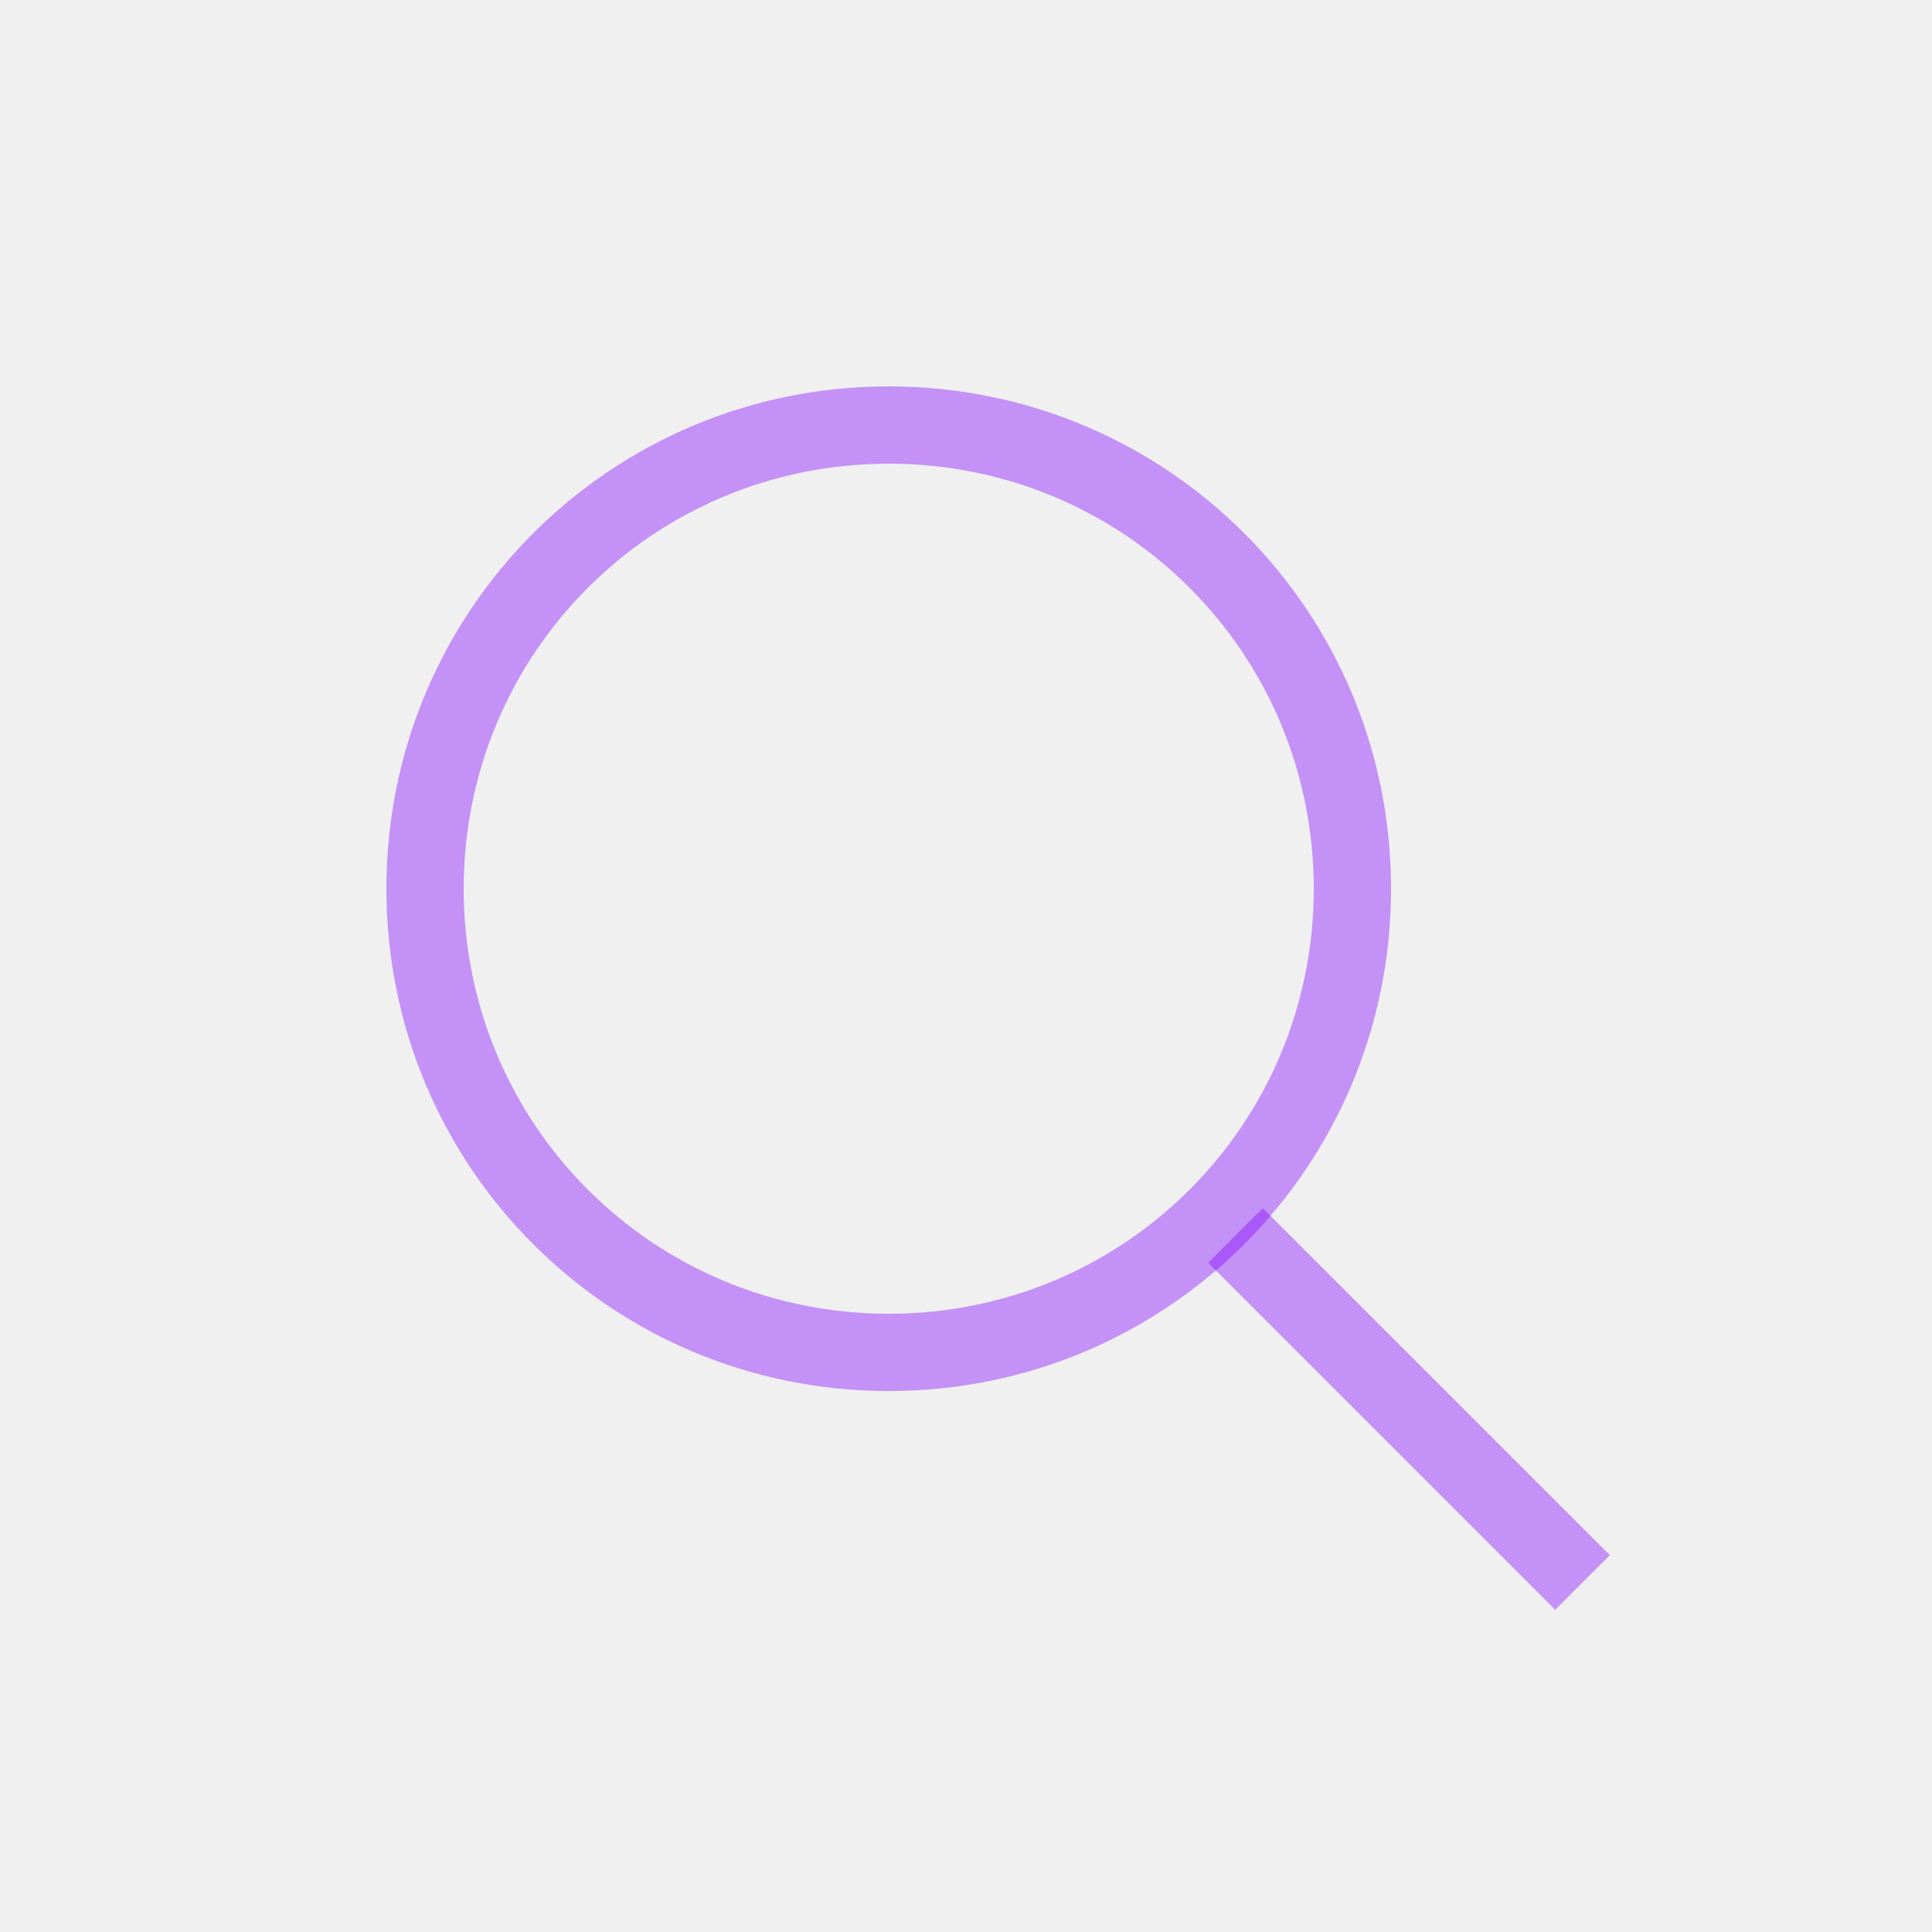
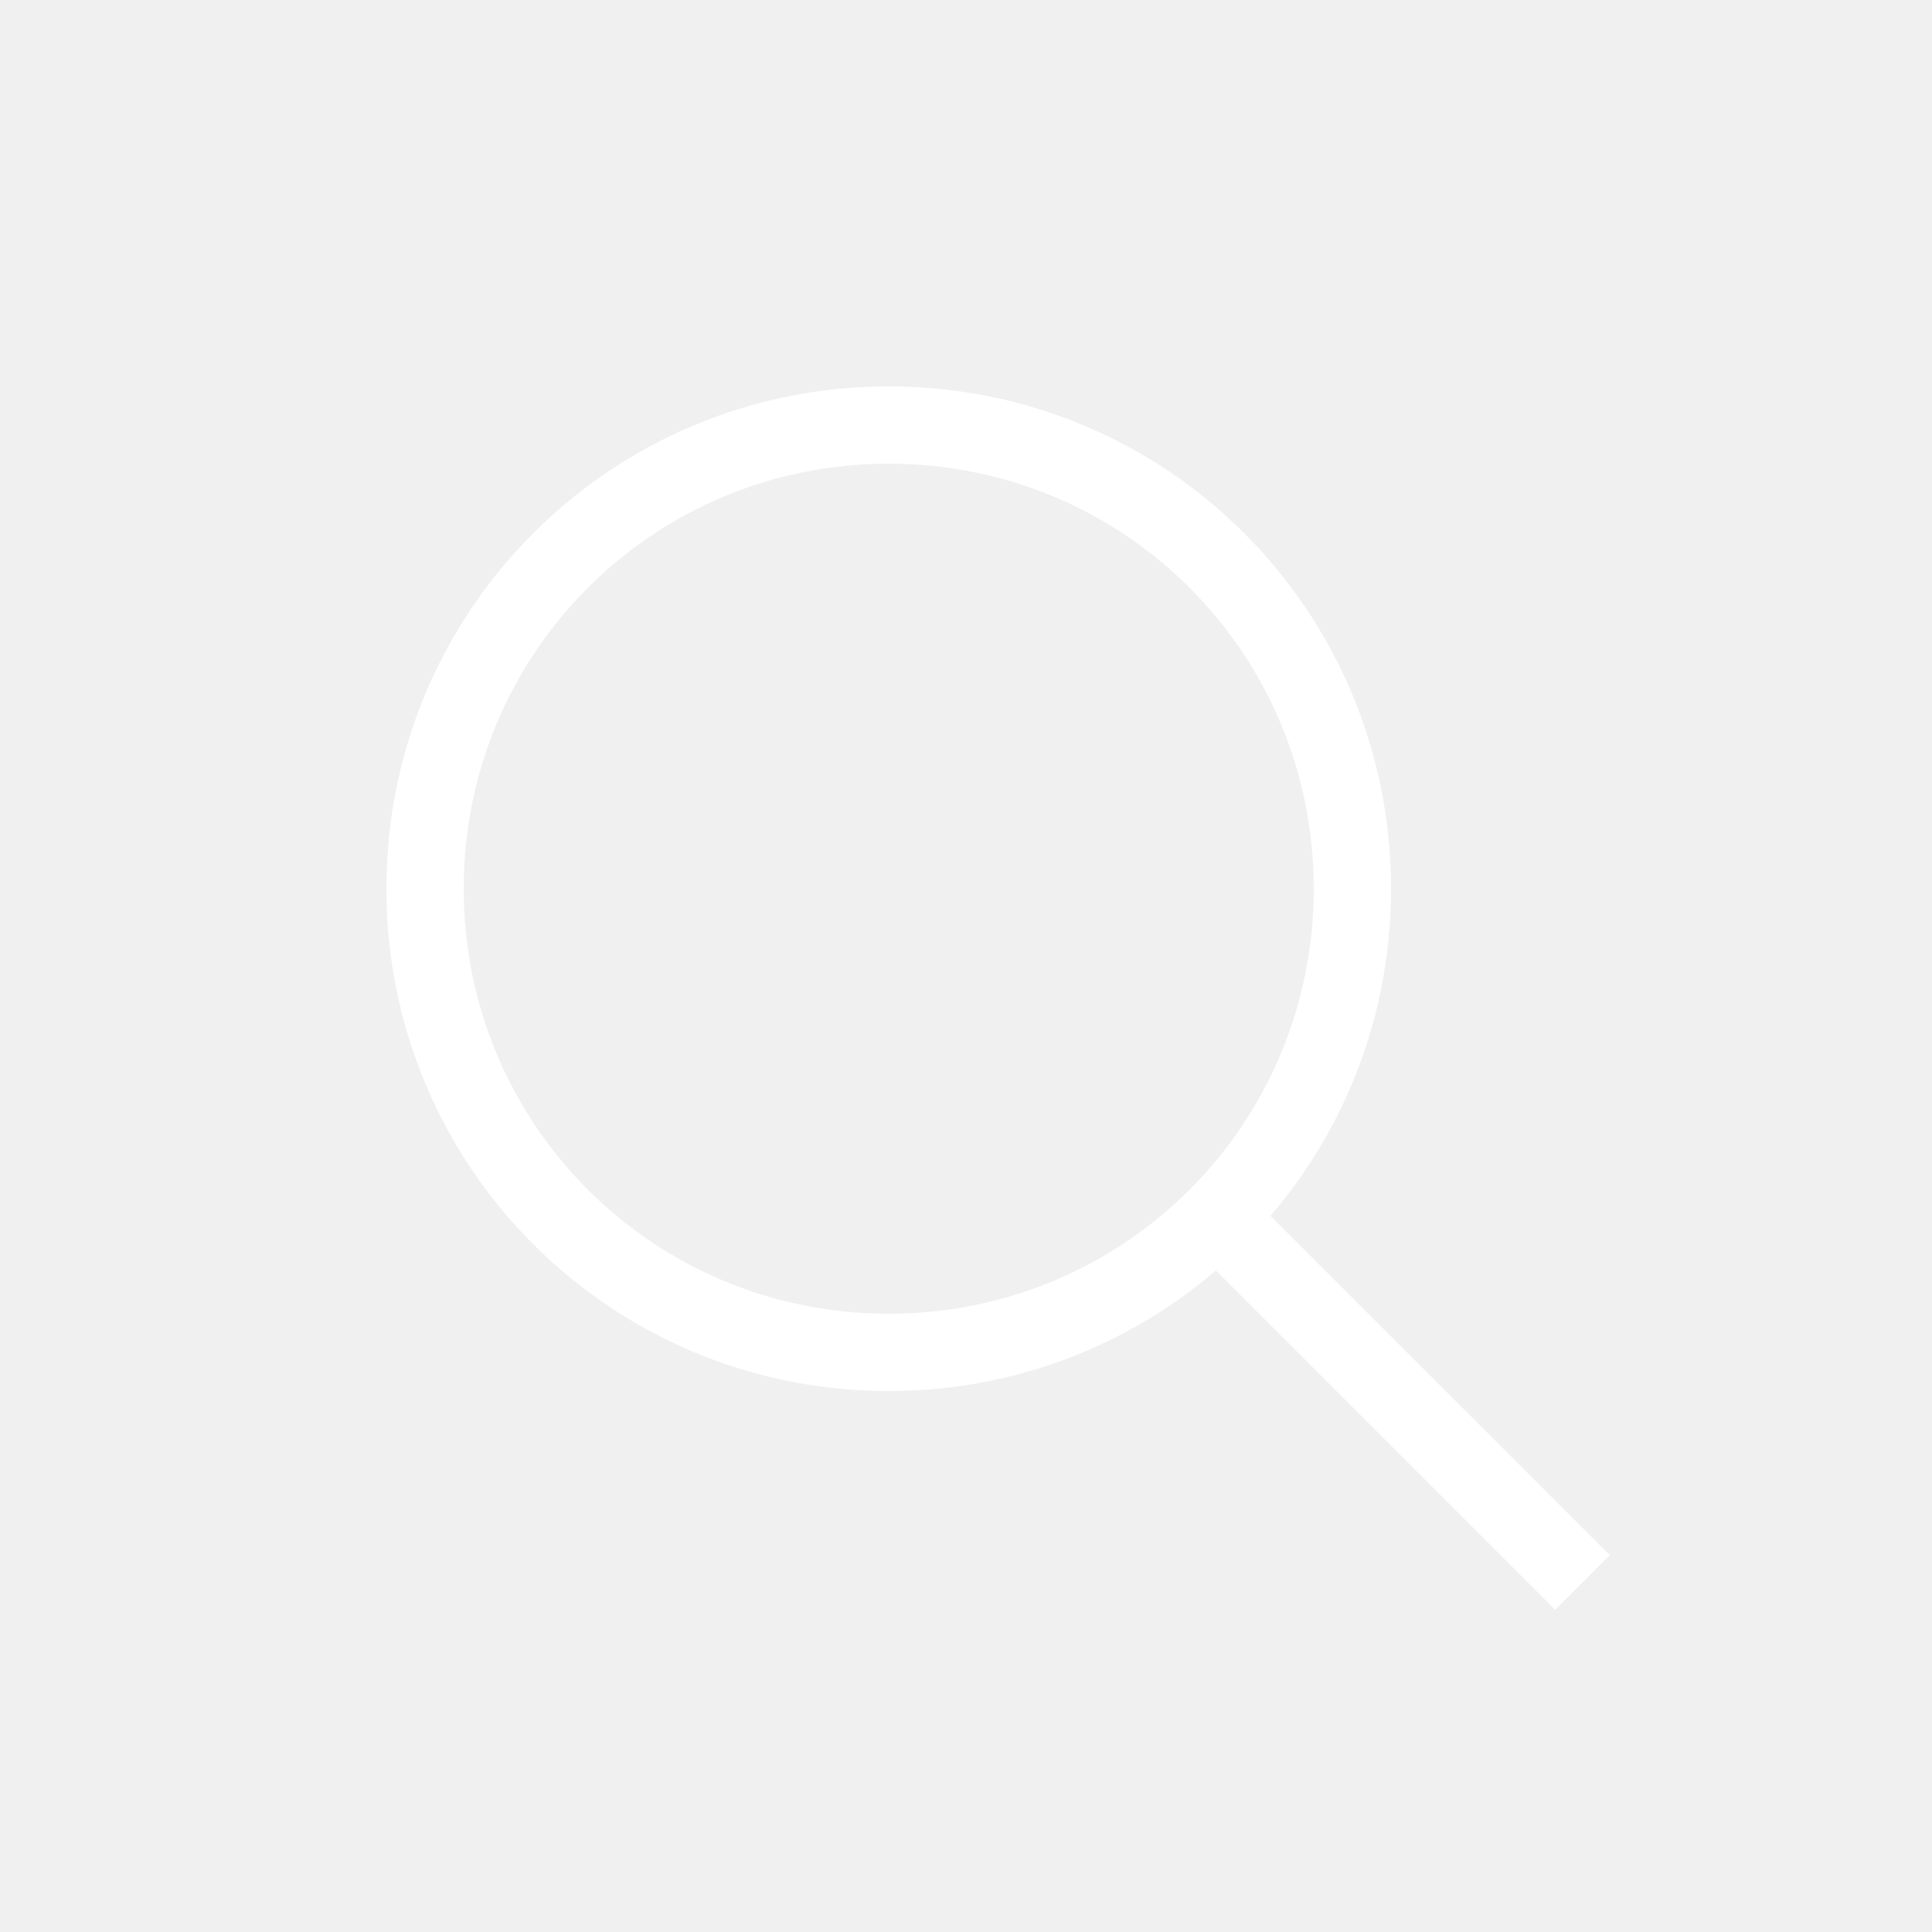
<svg xmlns="http://www.w3.org/2000/svg" width="32" height="32" viewBox="0 0 32 32" fill="none">
-   <path d="M14.72 23.04C10.112 23.04 6.4 19.328 6.4 14.72C6.4 10.112 10.112 6.4 14.72 6.4C19.328 6.4 23.04 10.112 23.04 14.72C23.04 19.328 19.328 23.04 14.72 23.04ZM14.72 7.68C10.816 7.68 7.68 10.816 7.68 14.72C7.68 18.624 10.816 21.76 14.72 21.76C18.624 21.76 21.76 18.624 21.76 14.72C21.76 10.816 18.624 7.68 14.72 7.68Z" fill="#8204FF" fill-opacity="0.4" />
-   <path d="M20.916 20.011L26.664 25.758L25.759 26.663L20.012 20.916L20.916 20.011Z" fill="#8204FF" fill-opacity="0.4" />
+   <path d="M14.72 23.04C10.112 23.04 6.4 19.328 6.4 14.72C6.4 10.112 10.112 6.4 14.72 6.4C19.328 6.4 23.04 10.112 23.04 14.72C23.04 19.328 19.328 23.04 14.72 23.04ZM14.72 7.68C10.816 7.68 7.68 10.816 7.68 14.72C7.68 18.624 10.816 21.76 14.72 21.76C18.624 21.76 21.76 18.624 21.76 14.72C21.76 10.816 18.624 7.68 14.72 7.68Z" fill="#ffffff" fill-opacity="" />
+   <path d="M20.916 20.011L26.664 25.758L25.759 26.663L20.012 20.916L20.916 20.011Z" fill="#ffffff" fill-opacity="" />
</svg>
